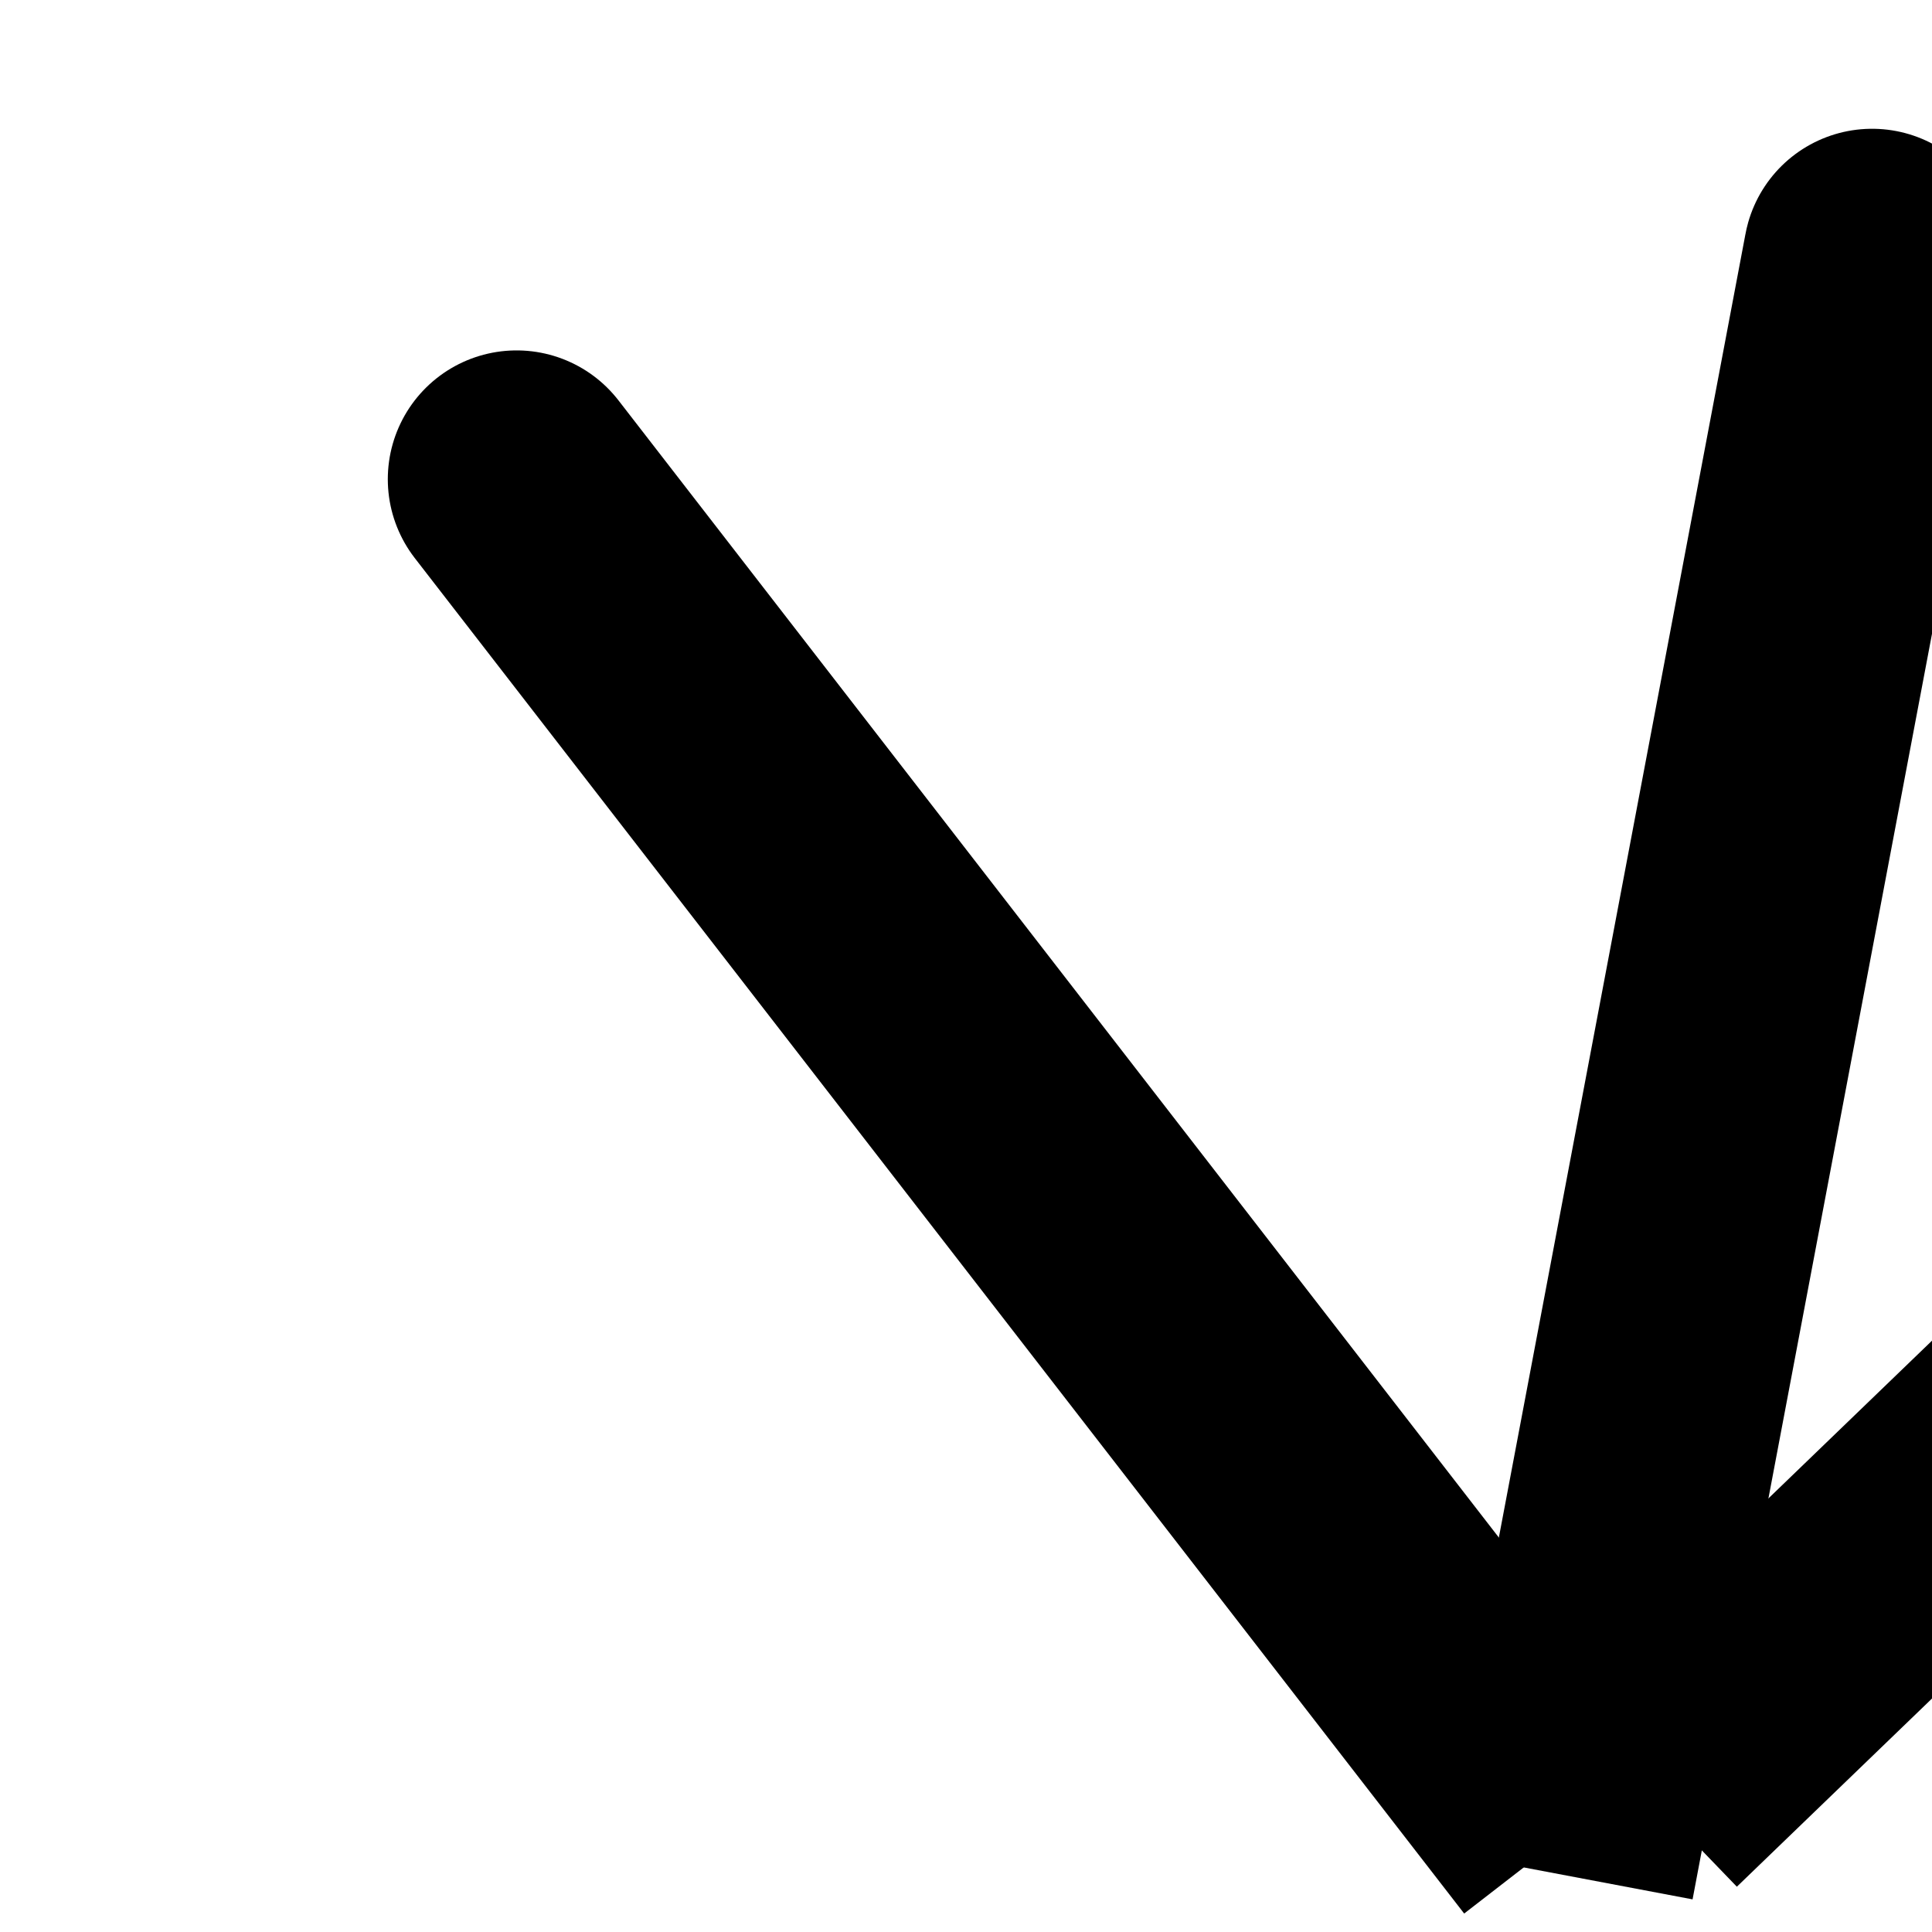
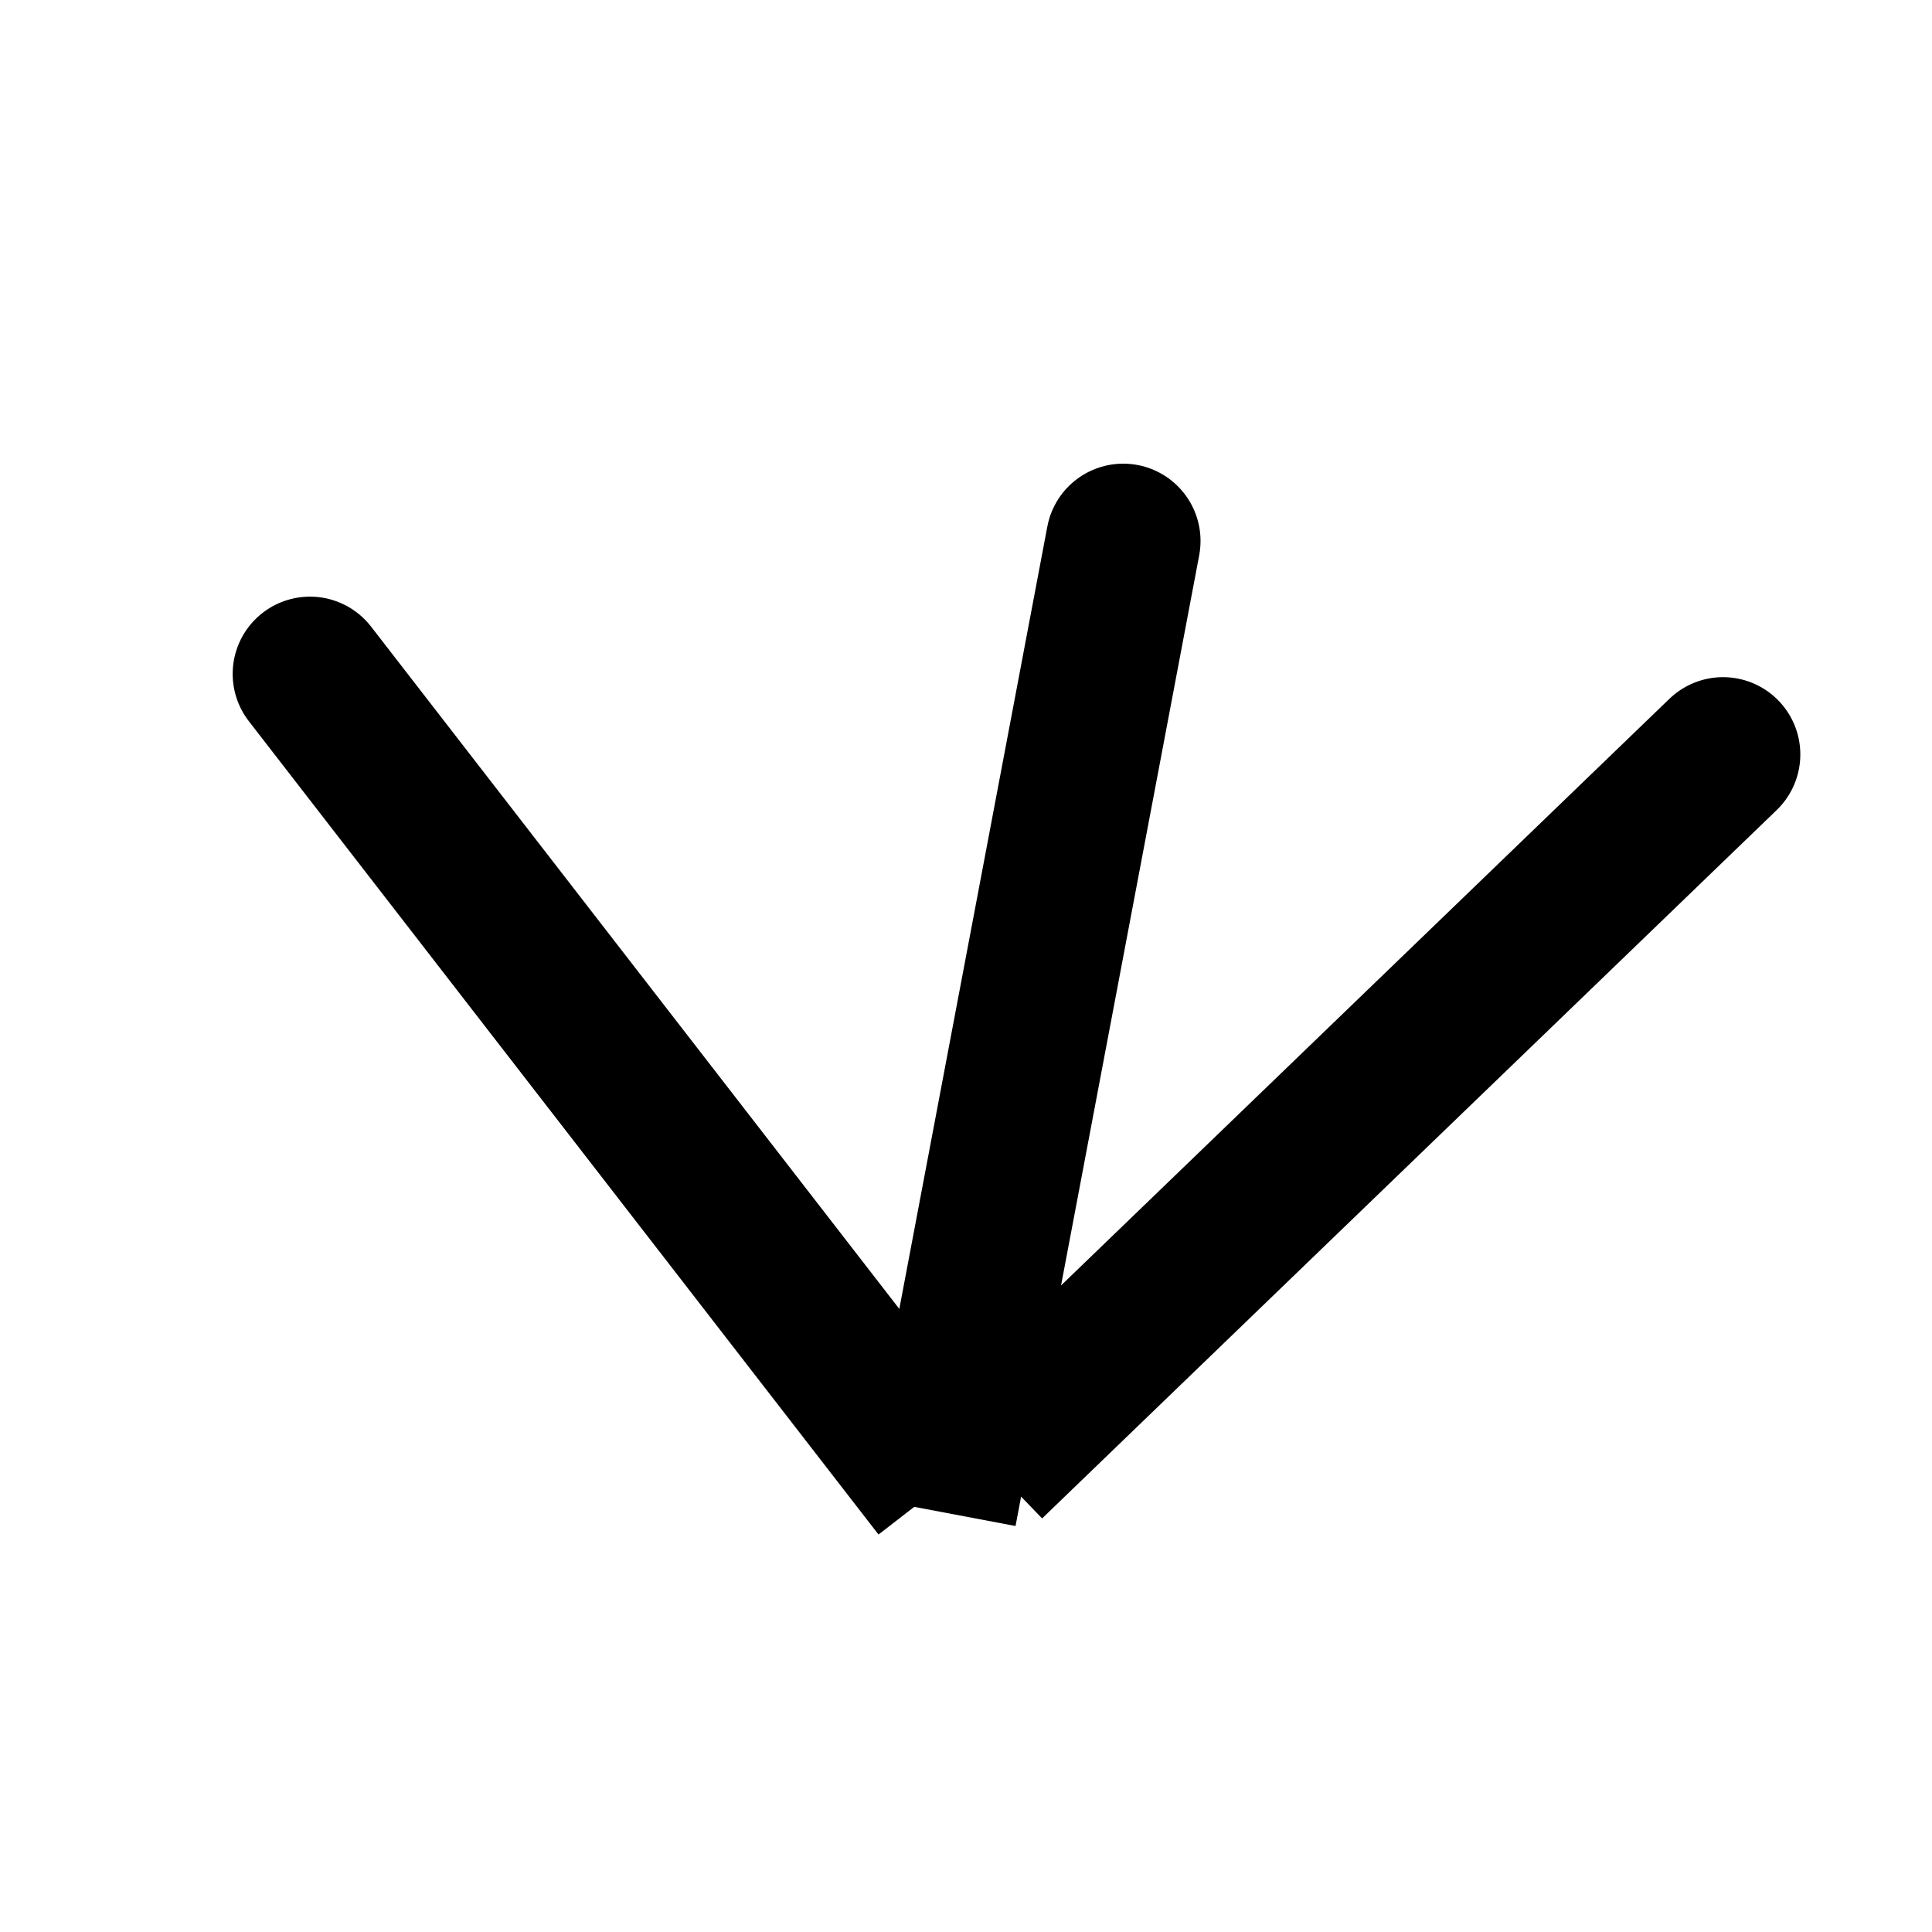
- <svg xmlns="http://www.w3.org/2000/svg" viewBox="0 0 60 60" width="128" height="128" role="img">
+ <svg xmlns="http://www.w3.org/2000/svg" viewBox="0 0 100 60" width="128" height="128" role="img">
  <g data-start="0" data-end="9999" data-layer="0" class="">
    <path d="M 48.634 56.978 C 43.577 50.446 23.348 24.317 18.291 17.785 C 13.234 11.253 18.291 17.785 18.291 17.785" fill="none" stroke="#000000" stroke-width="8" opacity="1" data-start="0" data-end="9999" data-layer="0" class="" />
    <path d="M 48.634 58.243 C 50.109 50.446 56.009 19.26 57.484 11.464 C 58.959 3.667 57.484 11.464 57.484 11.464" fill="none" stroke="#000000" stroke-width="8" opacity="1" data-start="0" data-end="9999" data-layer="0" class="" />
    <path d="M 51.163 55.714 C 57.063 50.025 80.663 27.267 86.563 21.578 C 92.463 15.889 86.563 21.578 86.563 21.578" fill="none" stroke="#000000" stroke-width="8" opacity="1" data-start="0" data-end="9999" data-layer="0" class="" />
  </g>
</svg>
